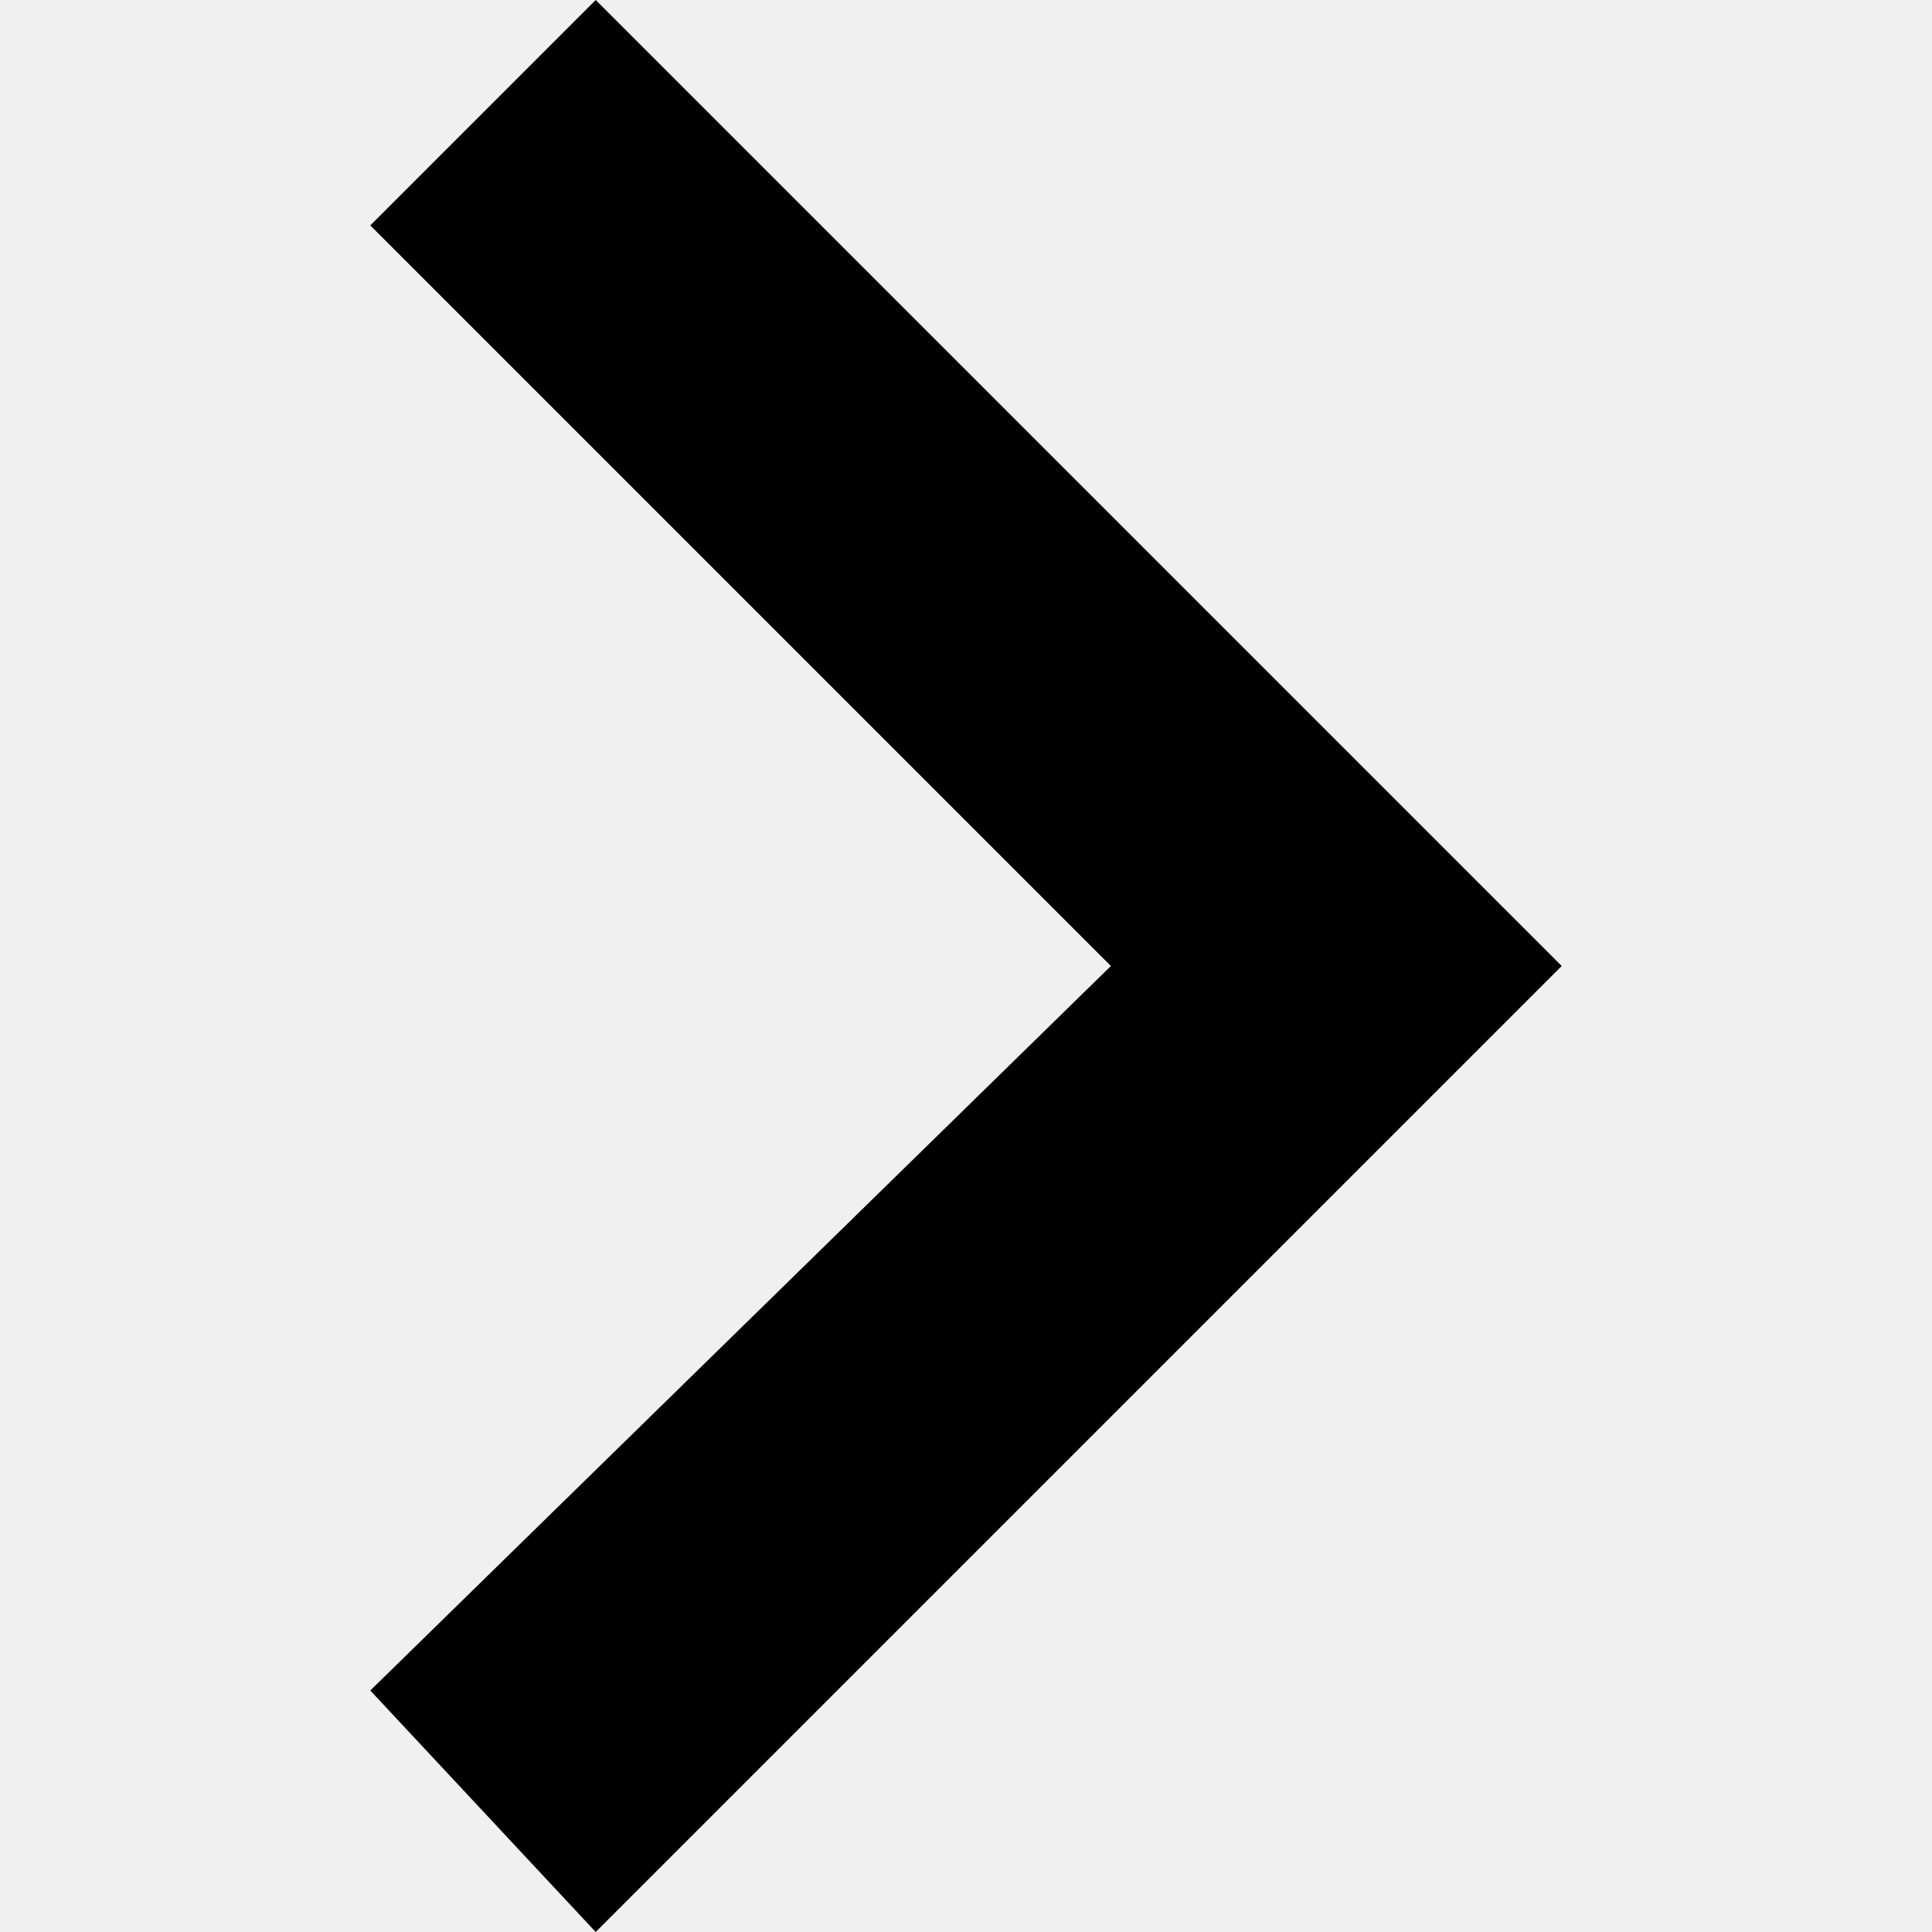
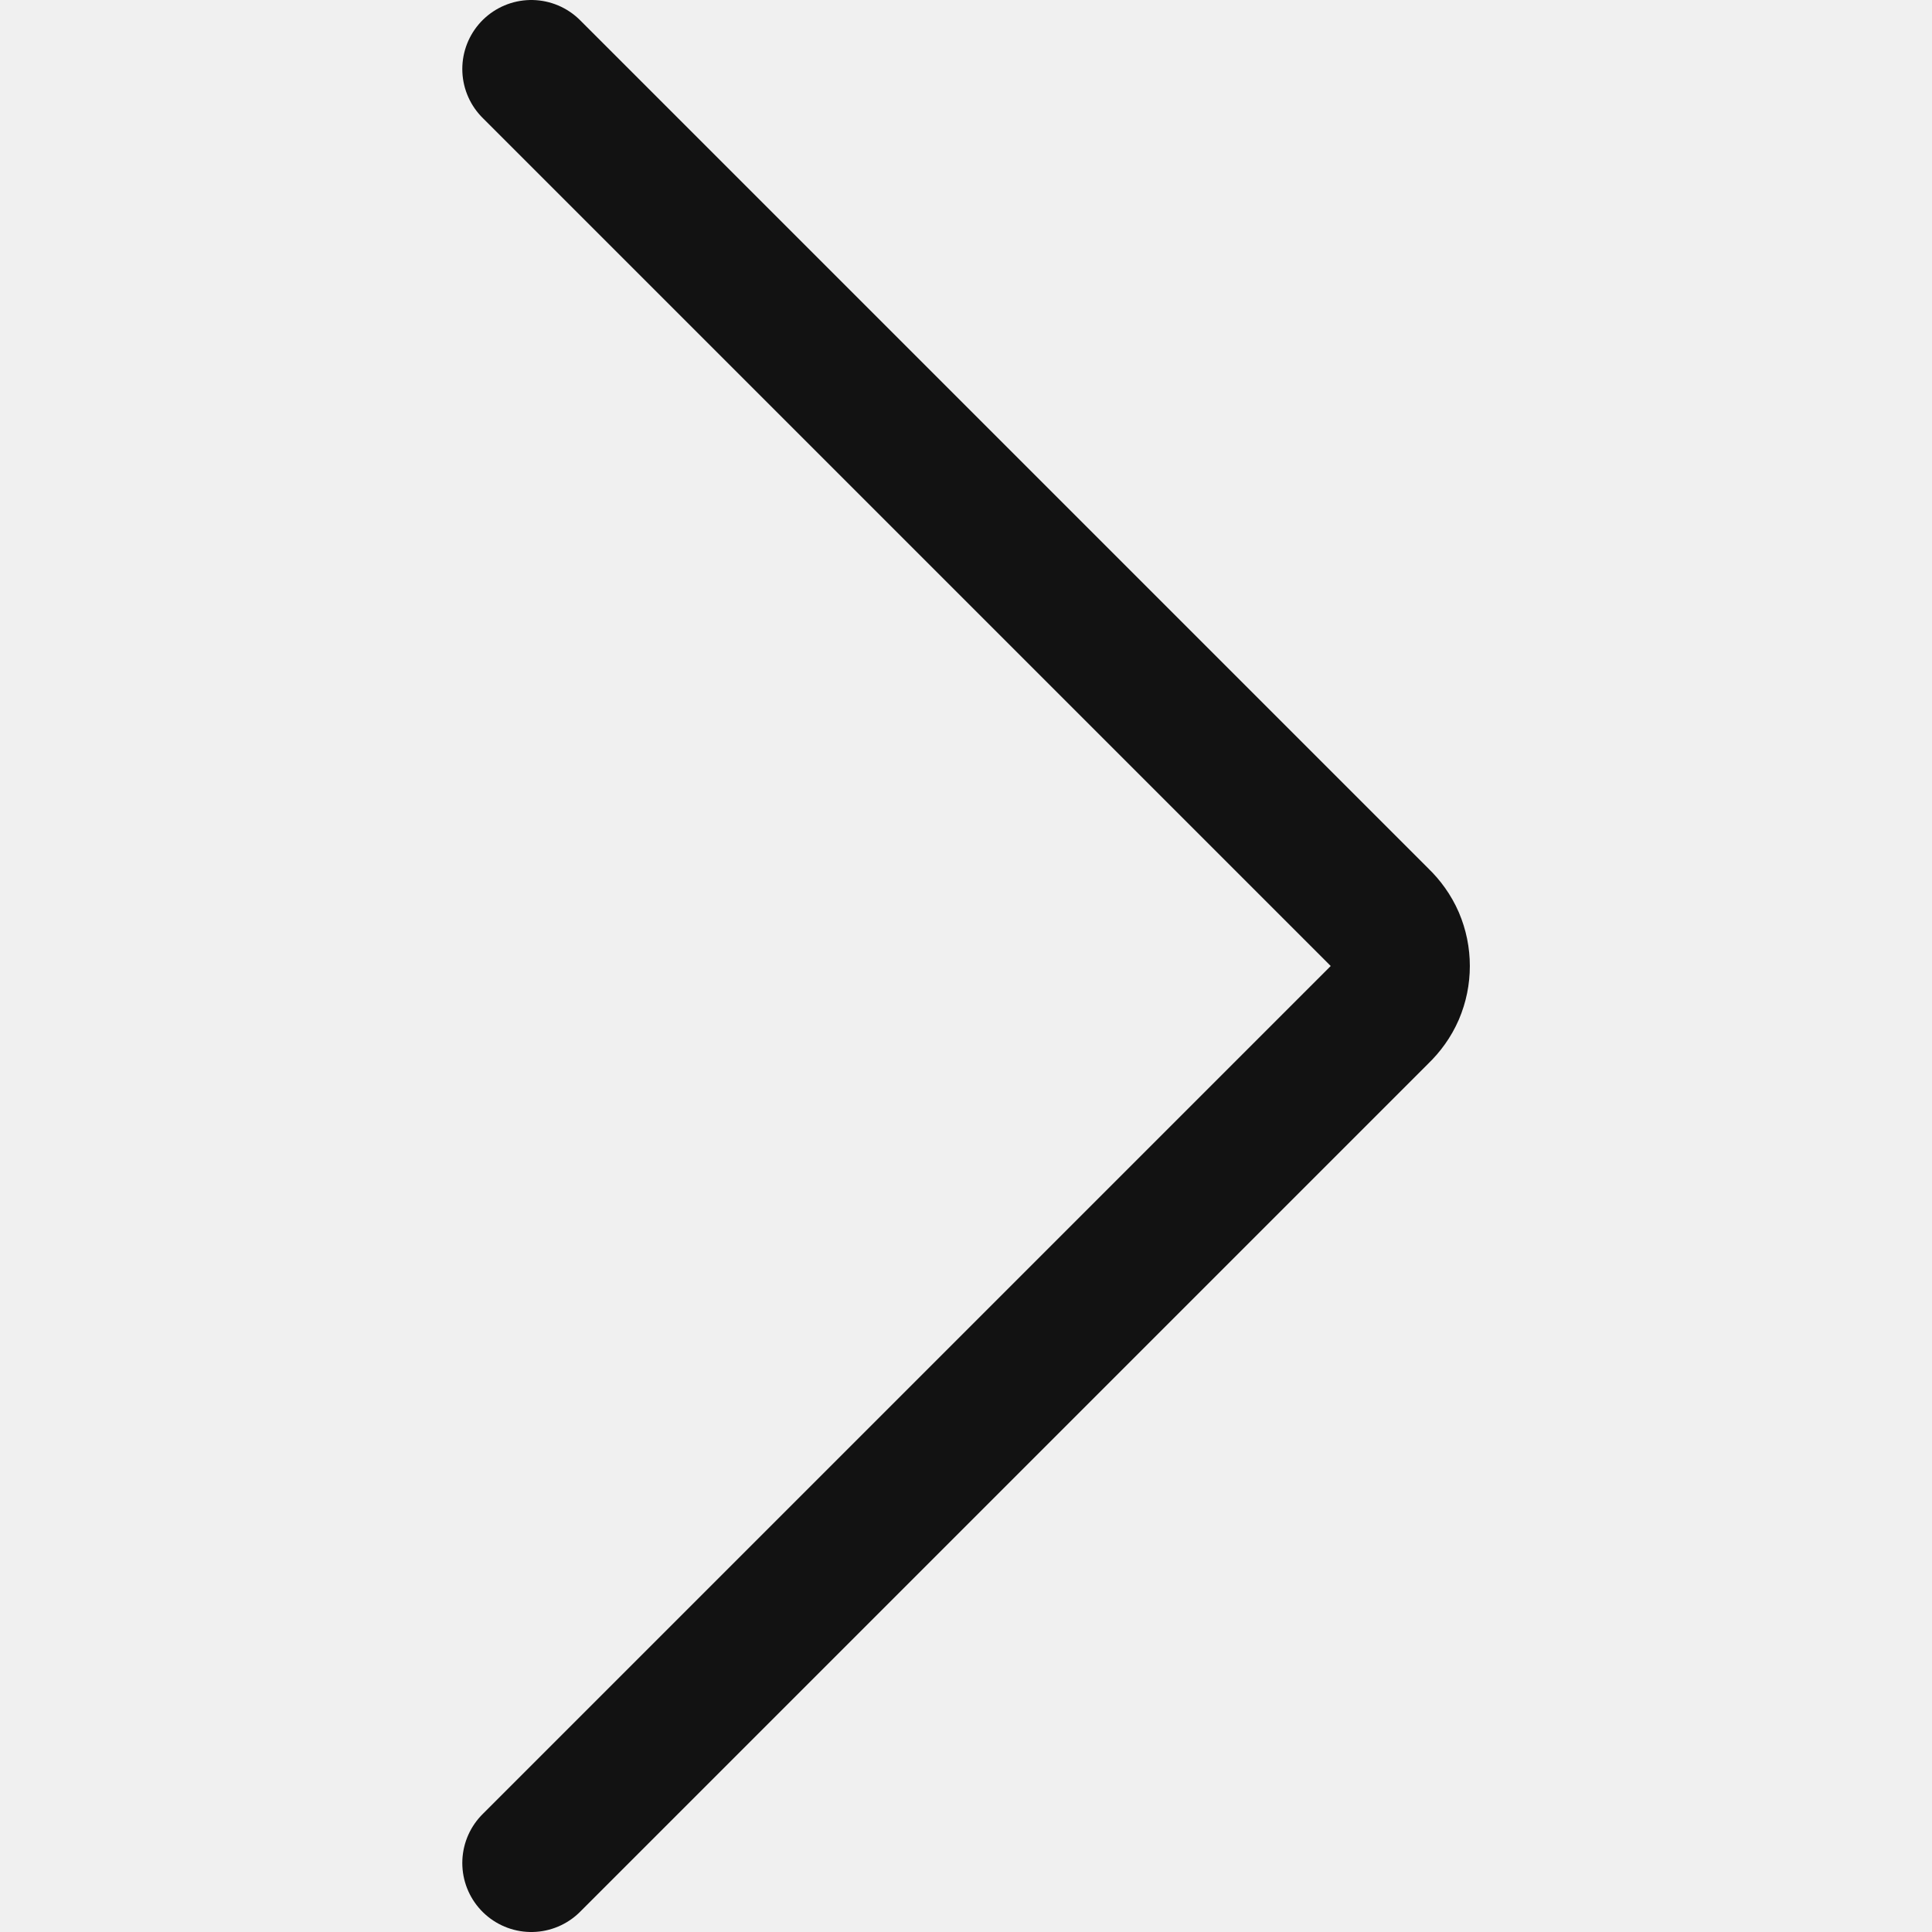
- <svg xmlns="http://www.w3.org/2000/svg" version="1.1" id="Capa_1" x="0px" y="0px" width="306px" height="306px" viewBox="0 0 306 306" style="enable-background:new 0 0 306 306;" xml:space="preserve">
-   <g>
-     <g id="keyboard-arrow-right">
-       <polygon points="58.65,267.75 175.95,153 58.65,35.7 94.35,0 247.35,153 94.35,306   " />
-     </g>
+ <svg xmlns="http://www.w3.org/2000/svg" width="14" height="14" viewBox="0 0 14 14" fill="none">
+   <g clip-path="url(#clip0_5020_6701)">
+     <path d="M3.85 13.5L10 7.35C10.047 7.305 10.086 7.251 10.112 7.191C10.138 7.13 10.151 7.066 10.151 7C10.151 6.934 10.138 6.87 10.112 6.809C10.086 6.749 10.047 6.695 10 6.65L3.85 0.5" stroke="#121212" stroke-linecap="round" stroke-linejoin="round" />
  </g>
-   <g>
- </g>
-   <g>
- </g>
-   <g>
- </g>
-   <g>
- </g>
-   <g>
- </g>
-   <g>
- </g>
-   <g>
- </g>
-   <g>
- </g>
-   <g>
- </g>
-   <g>
- </g>
-   <g>
- </g>
-   <g>
- </g>
-   <g>
- </g>
-   <g>
- </g>
-   <g>
- </g>
+   <defs>
+     <clipPath id="clip0_5020_6701">
+       <rect width="14" height="14" fill="white" transform="translate(0 14) rotate(-90)" />
+     </clipPath>
+   </defs>
</svg>
